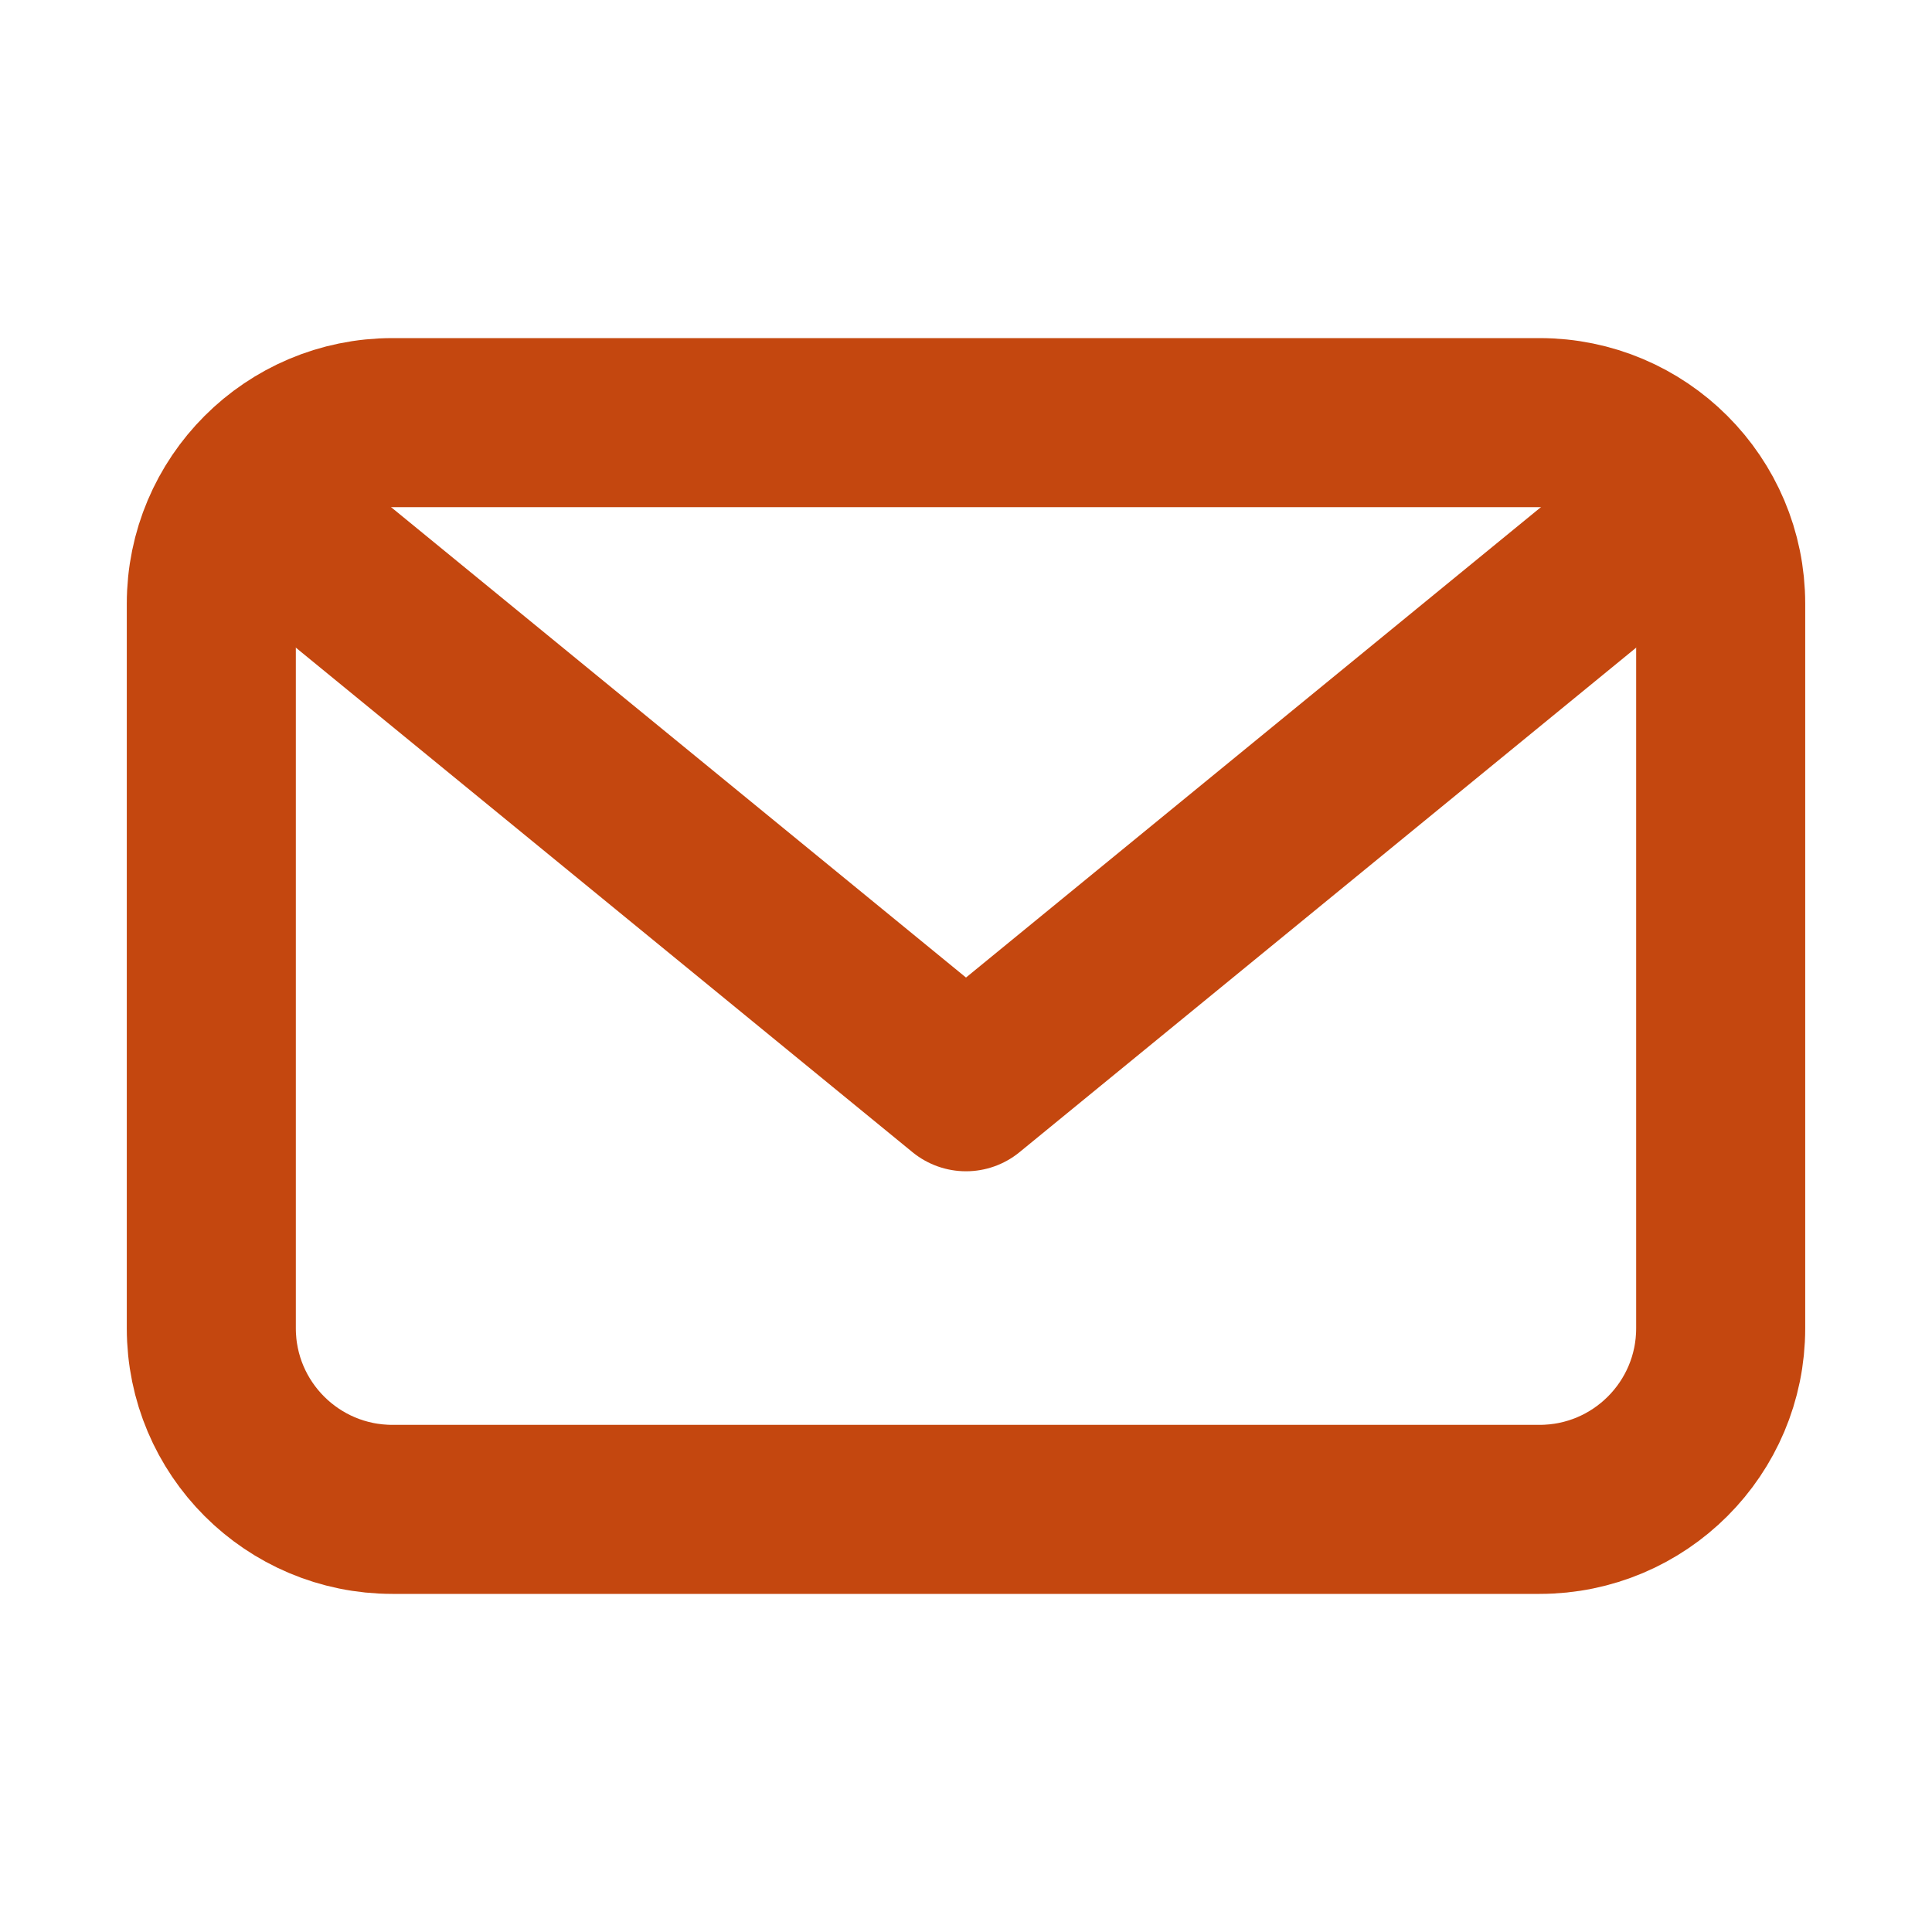
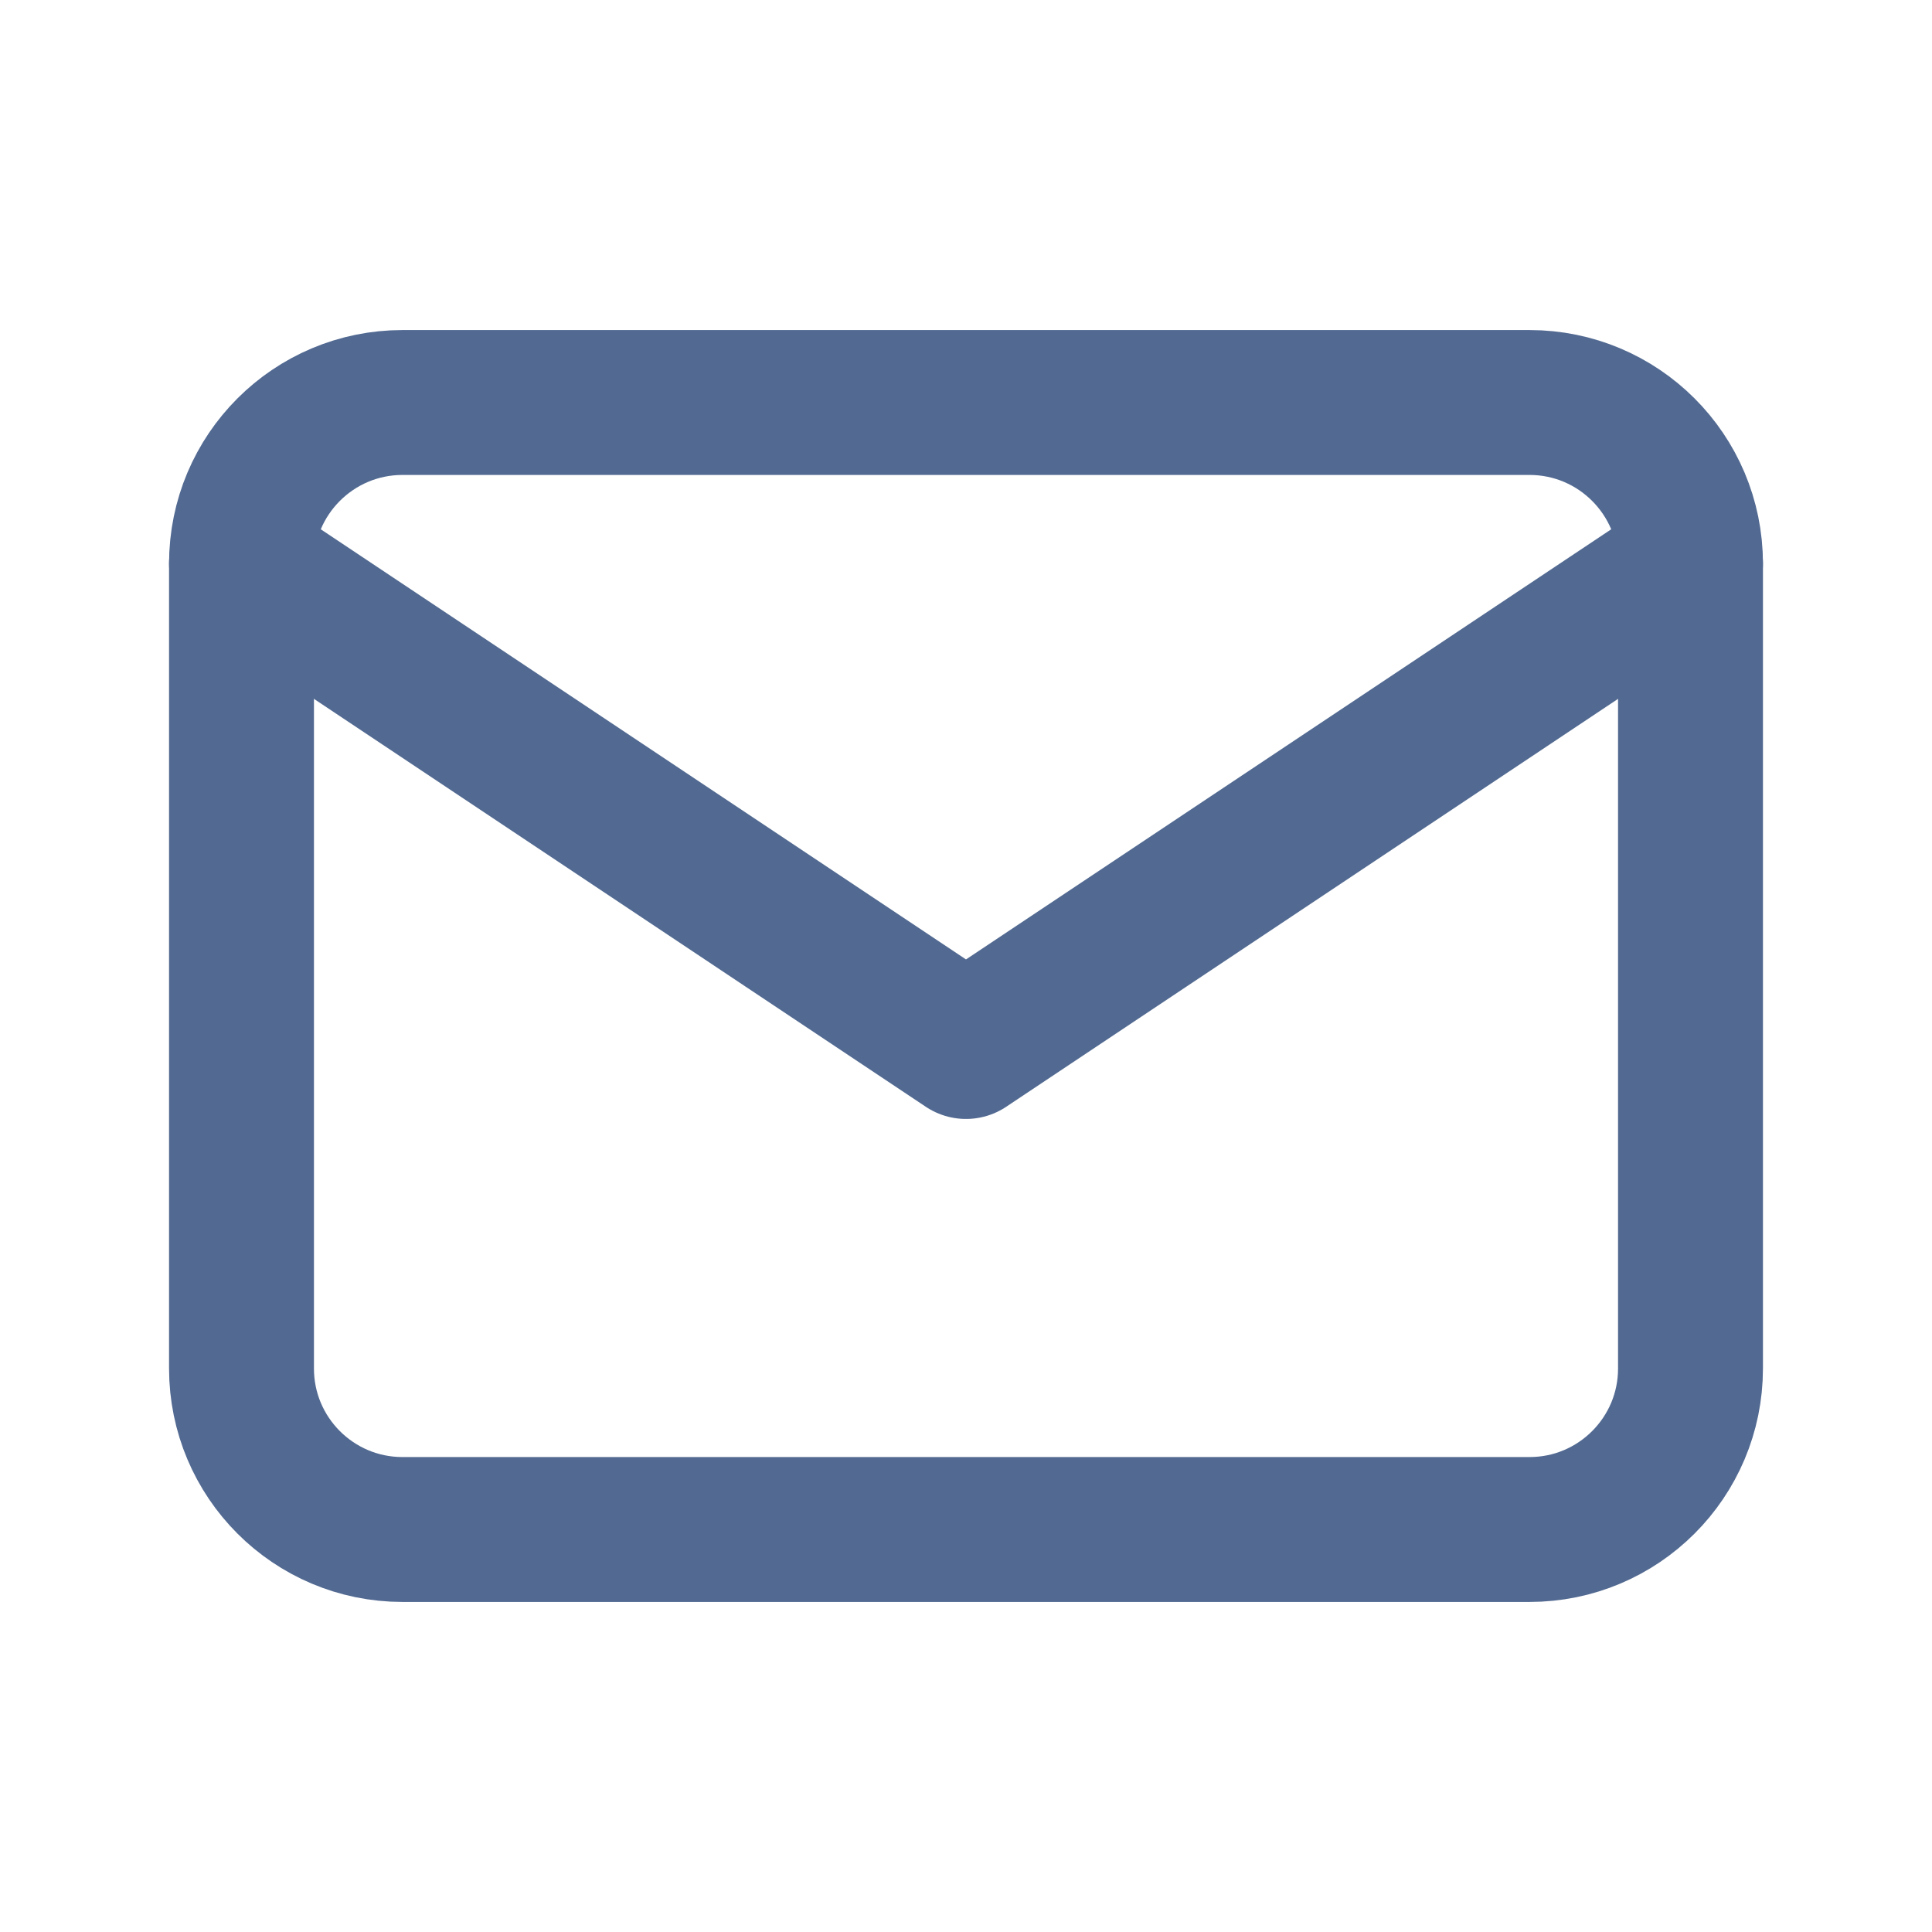
- <svg xmlns="http://www.w3.org/2000/svg" width="16" height="16" viewBox="0 0 16 16" fill="none">
-   <rect x="1.75" y="3.5" width="12.5" height="9" rx="1.5" stroke="#c4470f" stroke-width="1.4" />
-   <path d="M2.5 4.5L8 9l5.5-4.5" stroke="#c4470f" stroke-width="1.4" stroke-linecap="round" stroke-linejoin="round" />
+ <svg xmlns="http://www.w3.org/2000/svg" width="20" height="20" viewBox="0 0 24 24" fill="none" stroke="#526a91" stroke-width="1.8" stroke-linecap="round" stroke-linejoin="round">
+   <rect x="3" y="5" width="18" height="14" rx="2" />
+   <path d="m3 7 9 6 9-6" />
</svg>
